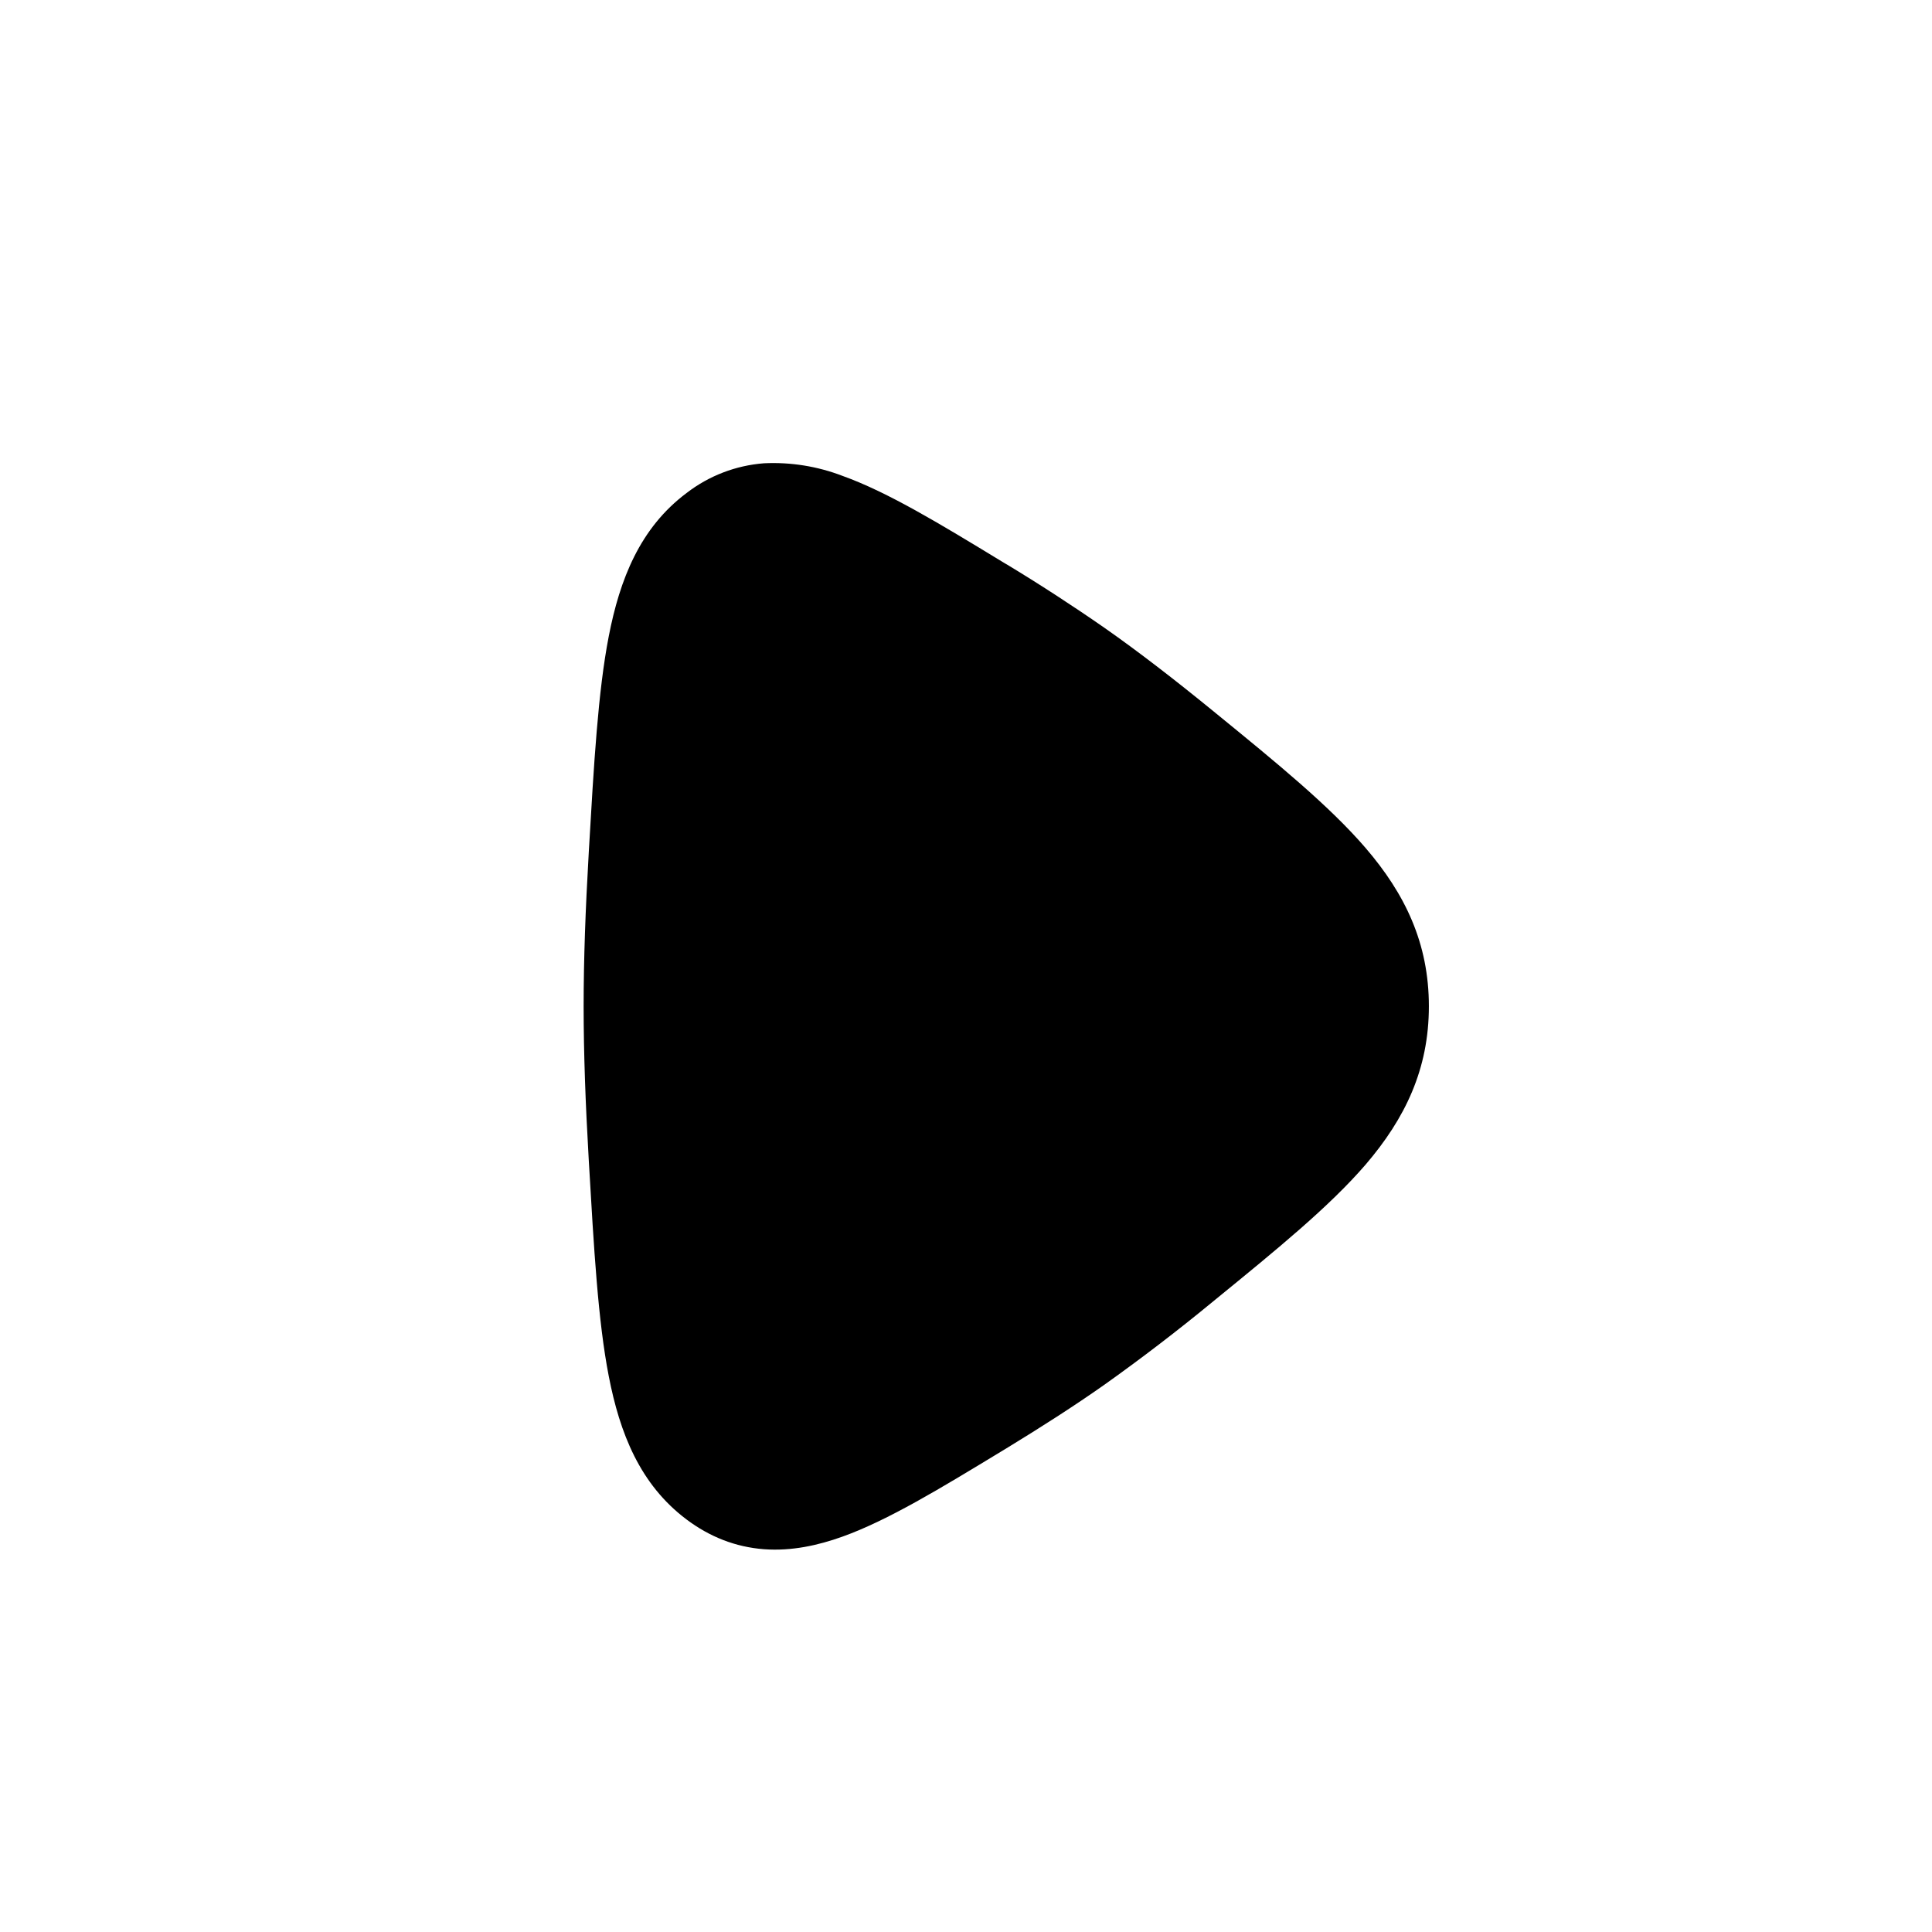
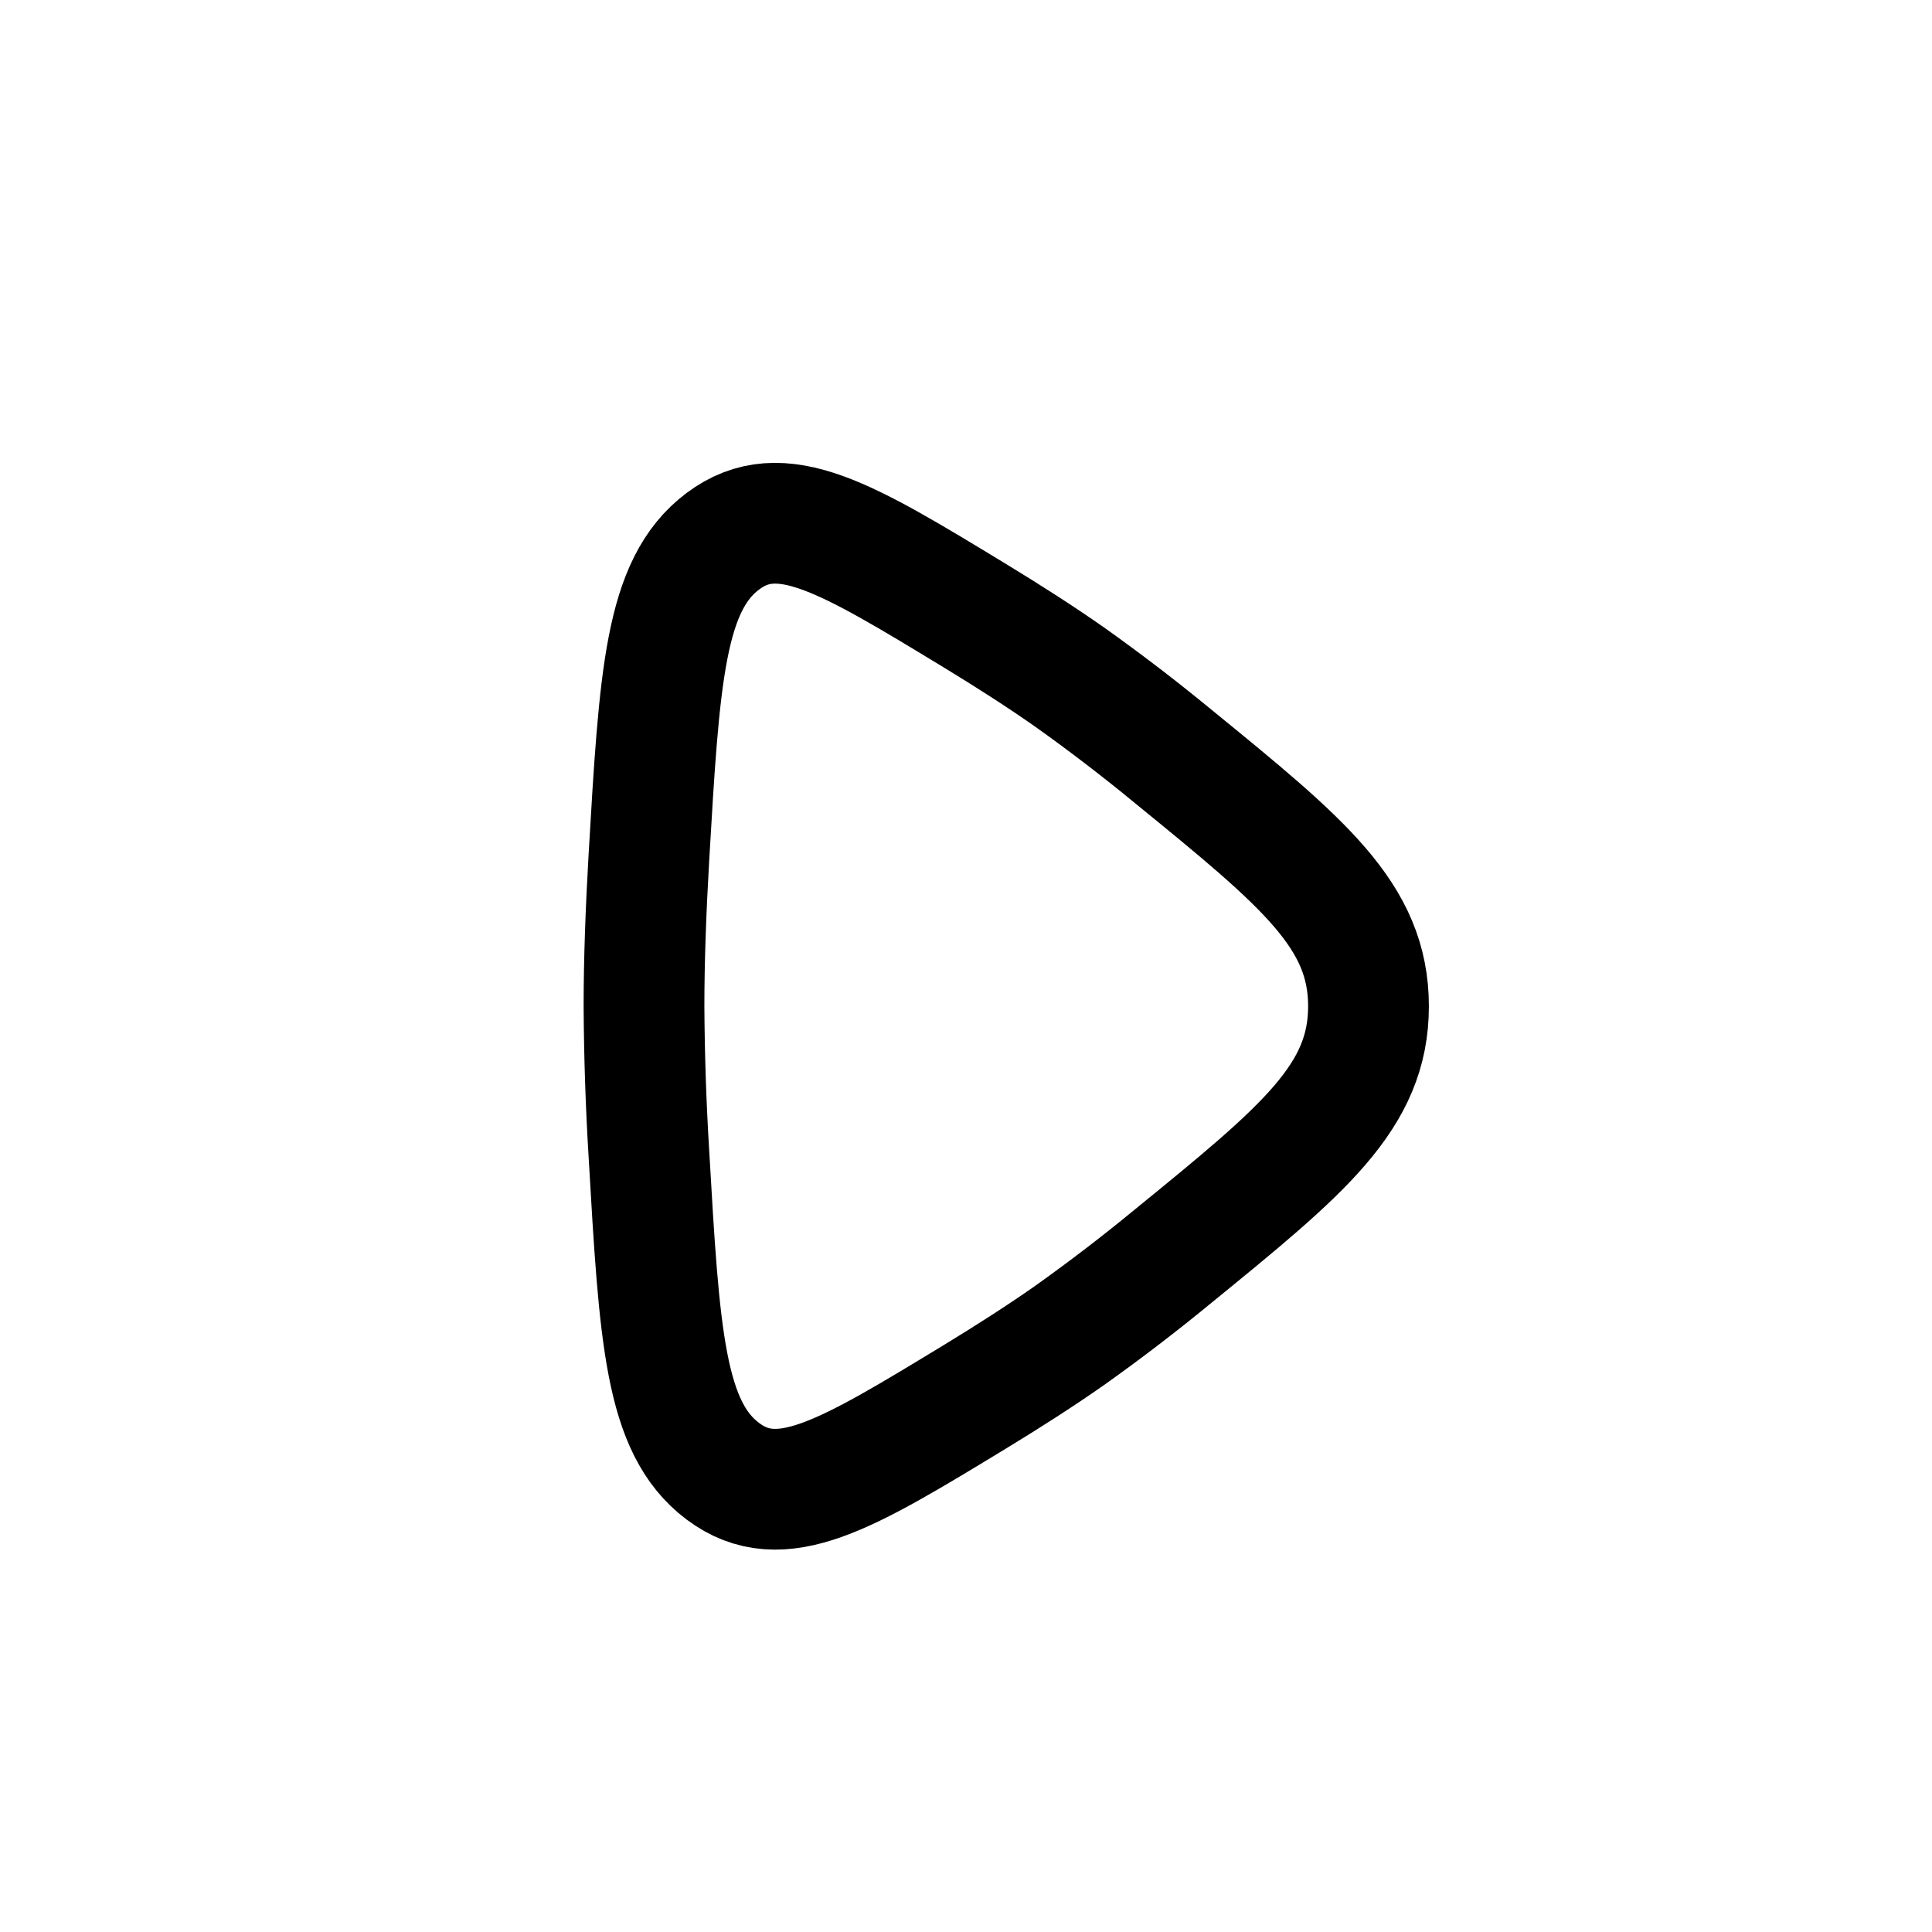
<svg xmlns="http://www.w3.org/2000/svg" viewBox="0 0 24 24" class="icon icon-play">
-   <path fill="currentColor" d="m12.503 7.01l-.066-.04c-.748-.455-1.406-.856-1.97-1.058a2.4 2.4 0 0 0-.976-.157a1.8 1.8 0 0 0-.963.37c-.579.434-.829 1.073-.966 1.78c-.133.685-.184 1.577-.247 2.663l-.003.056c-.038.65-.062 1.293-.062 1.876s.024 1.227.062 1.877l.003.055c.063 1.086.114 1.978.247 2.662c.137.708.387 1.346.966 1.781c.286.215.607.343.963.37c.342.025.67-.047.976-.157c.564-.202 1.222-.603 1.97-1.057l.066-.04c.426-.26.844-.527 1.217-.79a24 24 0 0 0 1.335-1.022l.05-.041c.764-.623 1.412-1.152 1.86-1.672c.488-.57.785-1.182.785-1.966s-.297-1.397-.786-1.966c-.447-.52-1.095-1.05-1.858-1.672l-.05-.041c-.454-.37-.91-.724-1.336-1.022a23 23 0 0 0-1.217-.79" />
+   <path fill="none" stroke="currentColor" stroke-linecap="round" stroke-linejoin="round" stroke-width="1.5" d="M14.581 9.402C16.194 10.718 17 11.375 17 12.5s-.806 1.783-2.419 3.098a23 23 0 0 1-1.292.99c-.356.25-.759.508-1.176.762c-1.609.978-2.413 1.467-3.134.926c-.722-.542-.787-1.675-.918-3.943A33 33 0 0 1 8 12.5c0-.563.023-1.192.06-1.833c.132-2.267.197-3.401.919-3.943c.721-.541 1.525-.052 3.134.926c.417.254.82.512 1.176.762a23 23 0 0 1 1.292.99" />
</svg>
